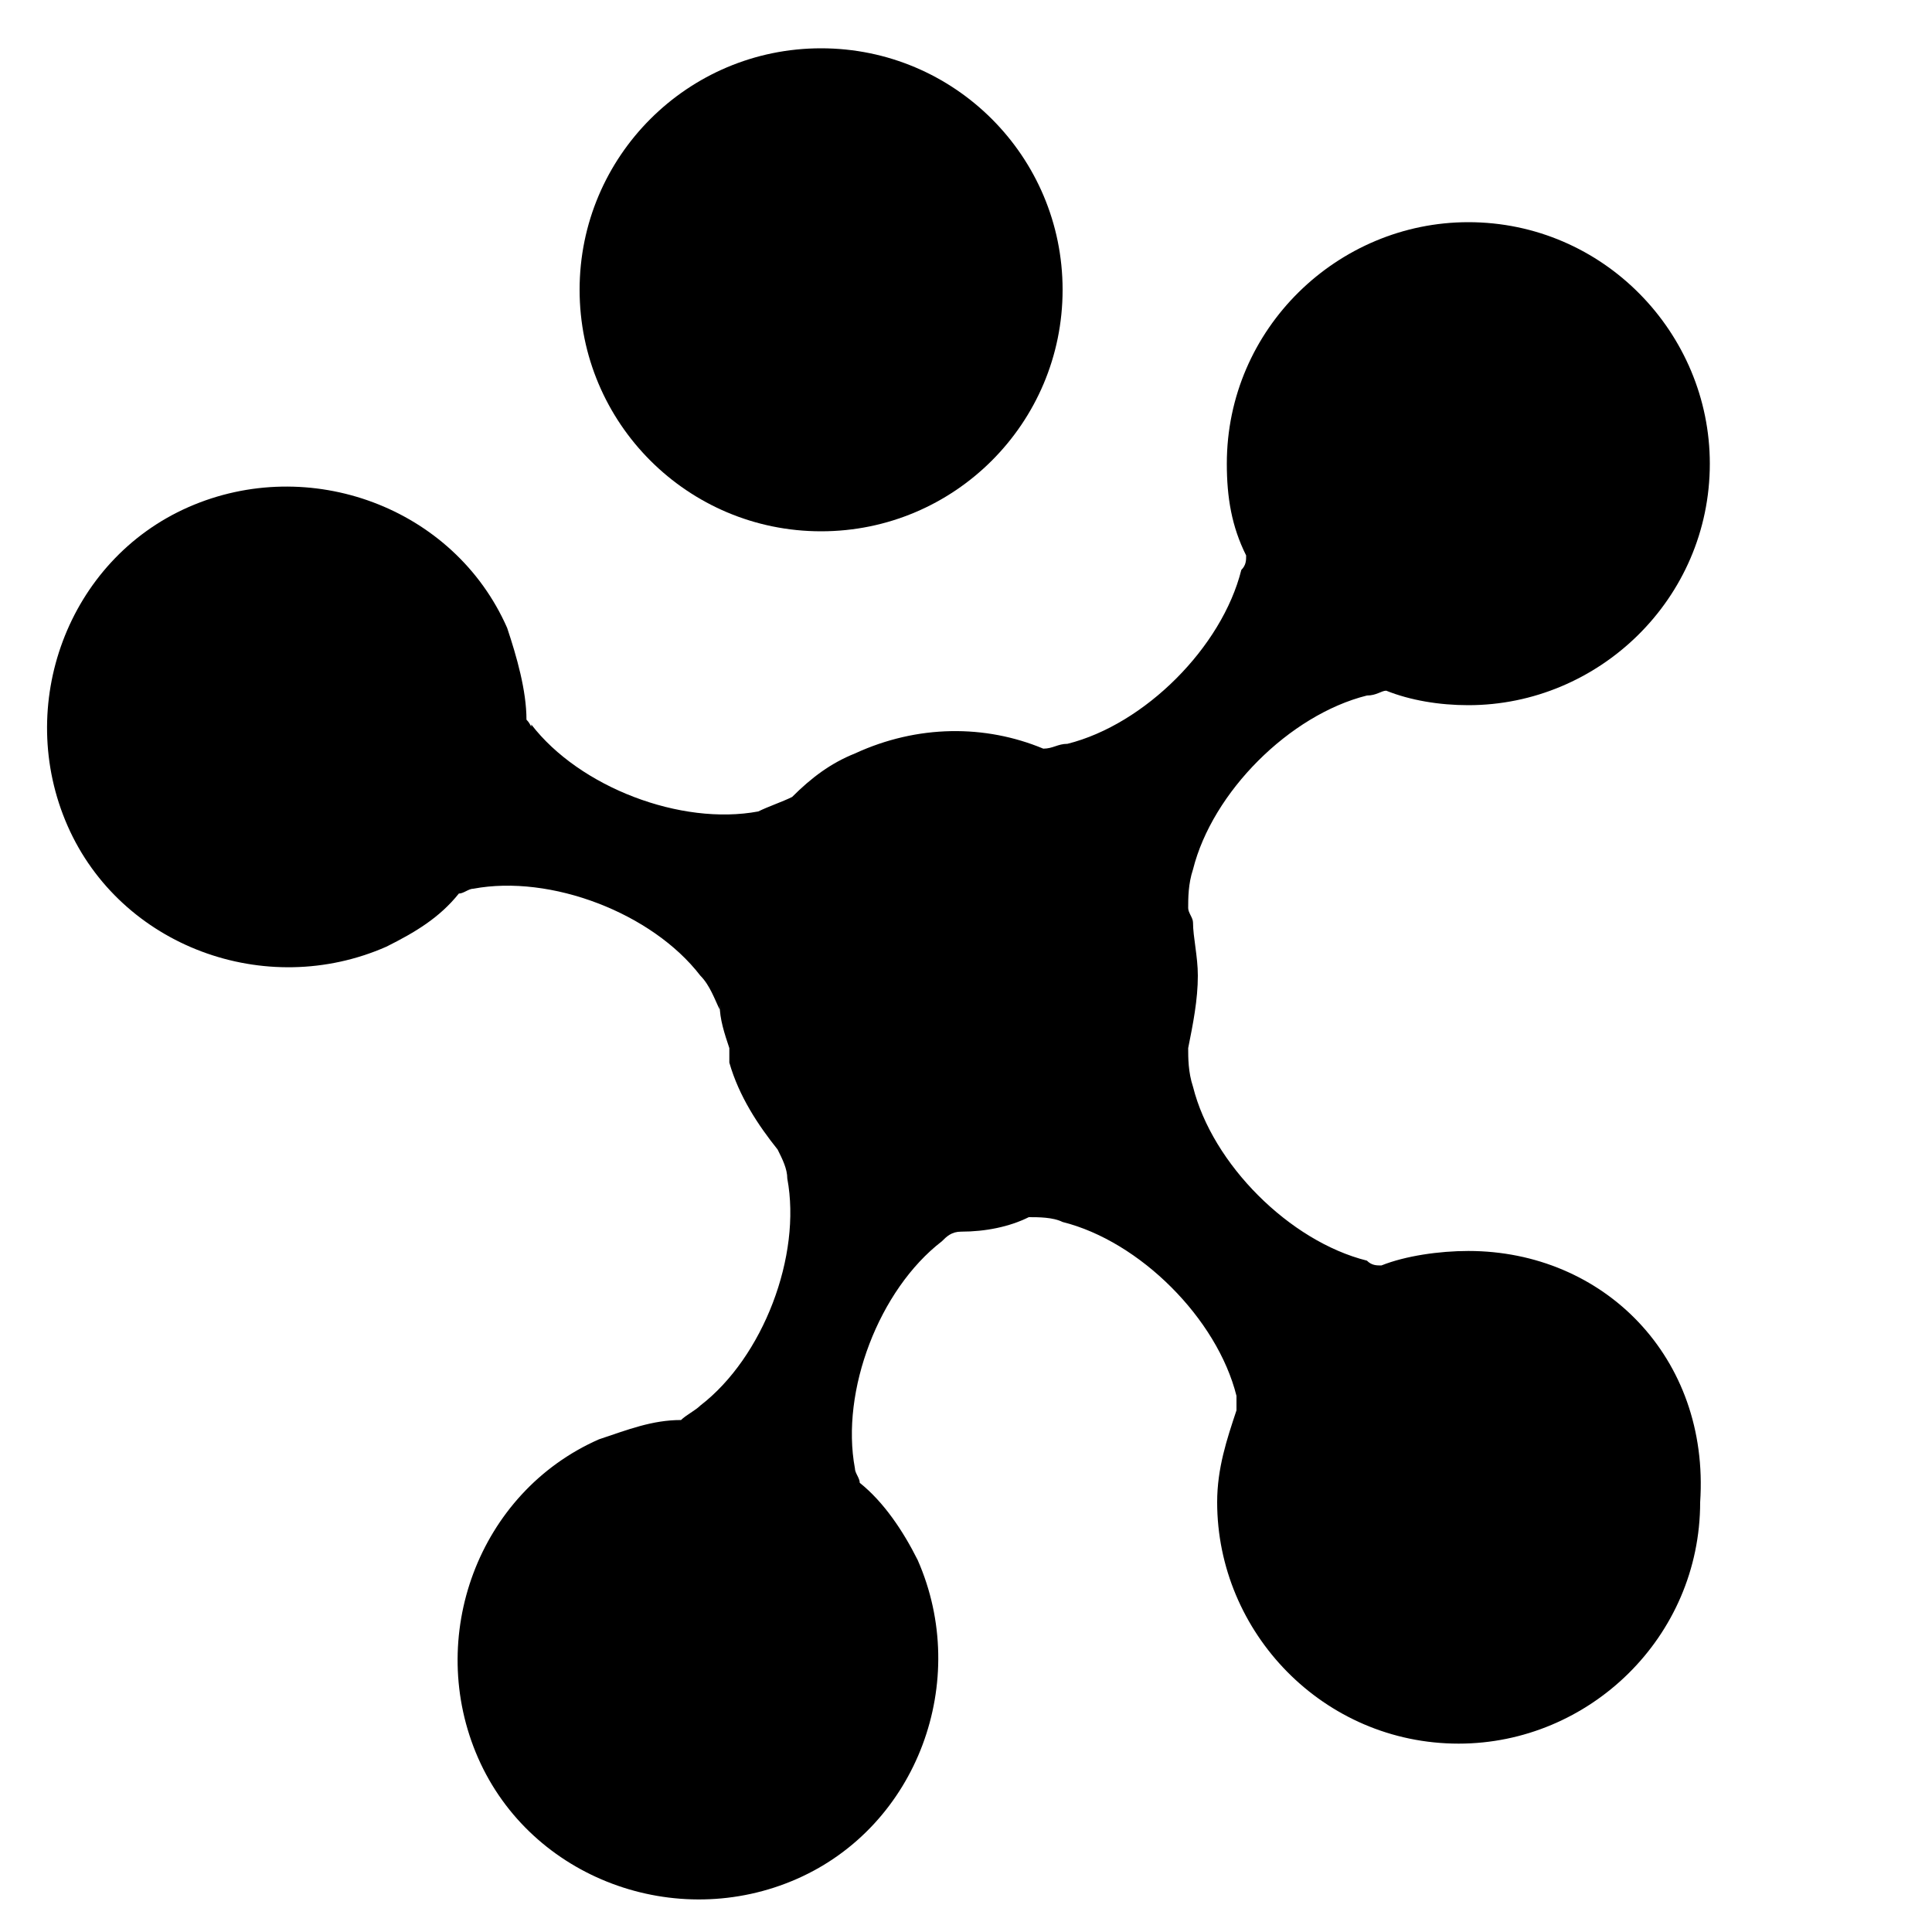
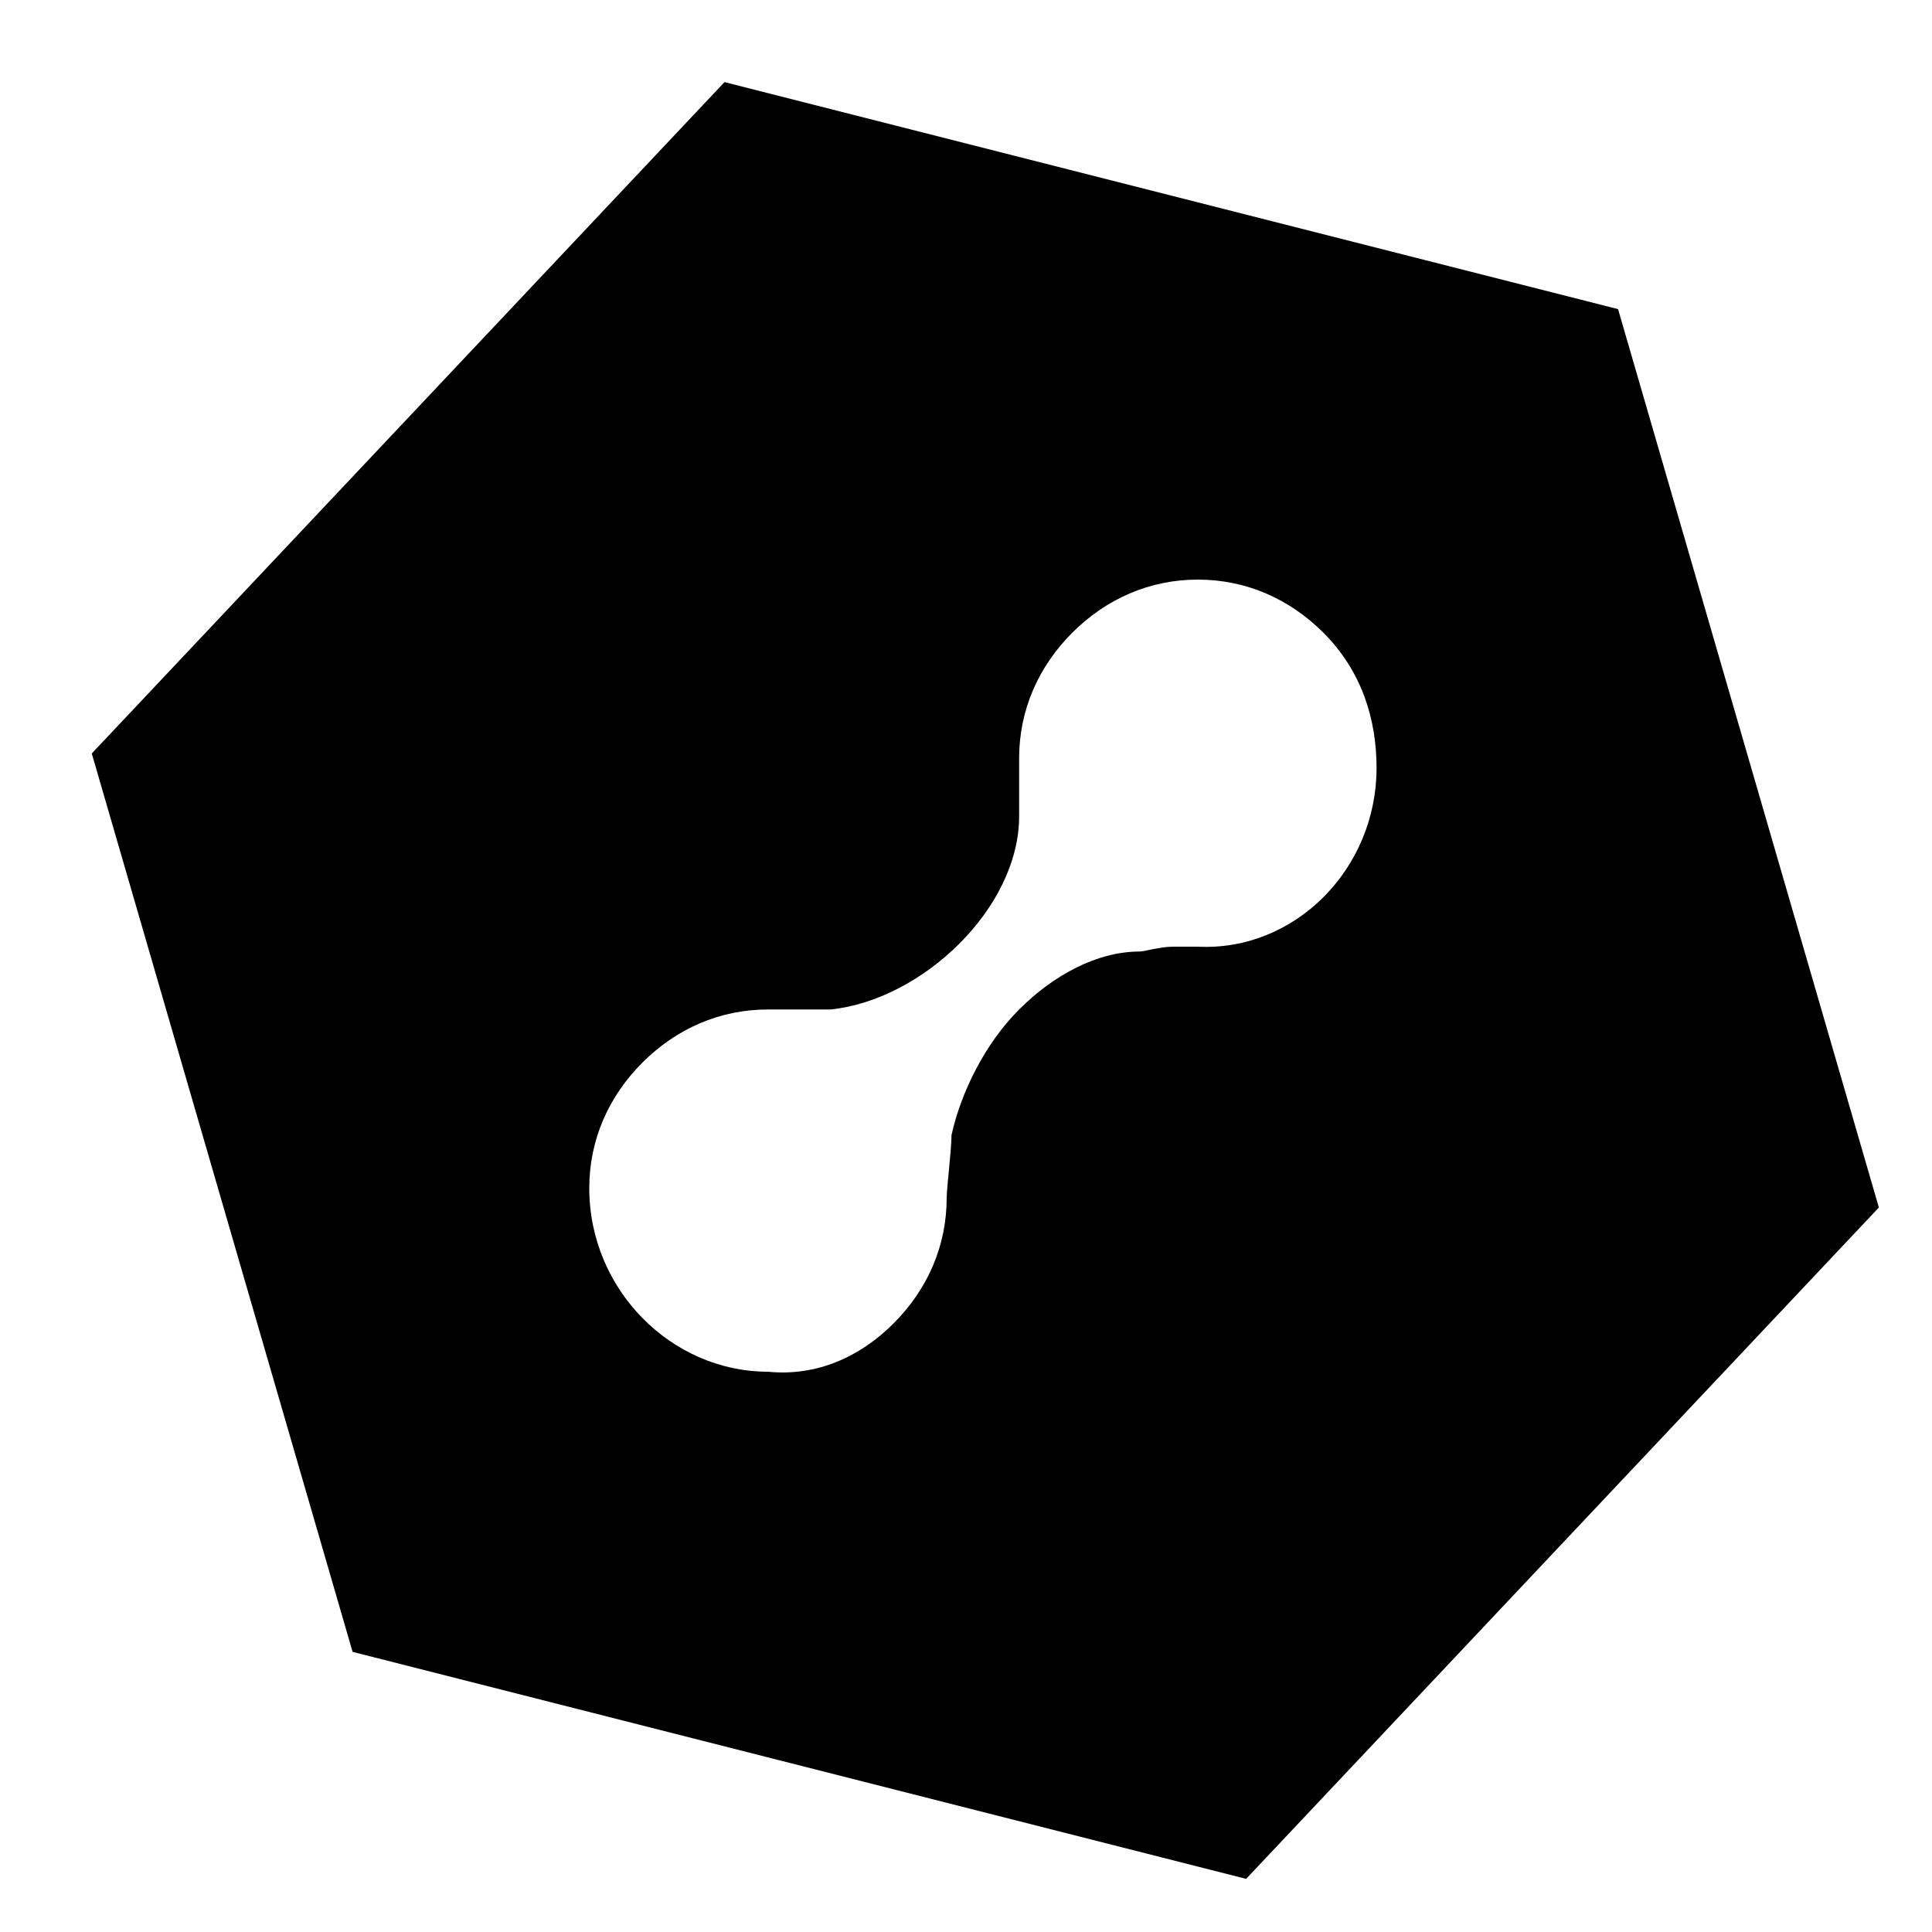
<svg xmlns="http://www.w3.org/2000/svg" version="1.1" id="Layer_1" x="0px" y="0px" viewBox="0 0 40 40" style="enable-background:new 0 0 40 40;" xml:space="preserve">
-   <g>
-     <circle cx="17" cy="6" r="5" />
-     <path d="M30.4,25.9c-0.6,0-1.3,0.1-1.8,0.3c-0.1,0-0.2,0-0.3-0.1c-1.6-0.4-3.2-2-3.6-3.6c-0.1-0.3-0.1-0.6-0.1-0.8   c0.1-0.5,0.2-1,0.2-1.5c0-0.4-0.1-0.8-0.1-1.1l0,0c0-0.1-0.1-0.2-0.1-0.3c0-0.2,0-0.5,0.1-0.8c0.4-1.6,2-3.2,3.6-3.6   c0.2,0,0.3-0.1,0.4-0.1c0.5,0.2,1.1,0.3,1.7,0.3c2.7,0,5-2.2,5-5c0-2.7-2.2-5-5-5c-2.7,0-5,2.2-5,5c0,0.7,0.1,1.3,0.4,1.9   c0,0.1,0,0.2-0.1,0.3c-0.4,1.6-2,3.2-3.6,3.6c-0.2,0-0.3,0.1-0.5,0.1C20.4,15,19,15,17.7,15.6c-0.5,0.2-0.9,0.5-1.3,0.9   c-0.2,0.1-0.5,0.2-0.7,0.3C14.1,17.1,12,16.3,11,15c0,0.1,0,0-0.1-0.1c0-0.6-0.2-1.3-0.4-1.9c-1.1-2.5-4.1-3.6-6.6-2.5   s-3.6,4.1-2.5,6.6s4.1,3.6,6.6,2.5c0.6-0.3,1.1-0.6,1.5-1.1c0.1,0,0.2-0.1,0.3-0.1c1.6-0.3,3.7,0.5,4.7,1.8   c0.2,0.2,0.3,0.5,0.4,0.7v-0.1c0,0.3,0.1,0.6,0.2,0.9c0,0.1,0,0.1,0,0.2c0,0,0,0,0,0.1c0.2,0.7,0.6,1.3,1,1.8   c0.1,0.2,0.2,0.4,0.2,0.6c0.3,1.6-0.5,3.7-1.8,4.7c-0.1,0.1-0.3,0.2-0.4,0.3c-0.6,0-1.1,0.2-1.7,0.4c-2.5,1.1-3.6,4.1-2.5,6.6   s4.1,3.6,6.6,2.5s3.6-4.1,2.5-6.6c-0.3-0.6-0.7-1.2-1.2-1.6c0-0.1-0.1-0.2-0.1-0.3c-0.3-1.6,0.5-3.7,1.8-4.7   c0.1-0.1,0.2-0.2,0.4-0.2c0.5,0,1-0.1,1.4-0.3c0.2,0,0.5,0,0.7,0.1c1.6,0.4,3.2,2,3.6,3.6c0,0.1,0,0.2,0,0.3   c-0.2,0.6-0.4,1.2-0.4,1.9c0,2.7,2.2,5,5,5c2.7,0,5-2.2,5-5C35.4,28.1,33.2,25.9,30.4,25.9z" />
-   </g>
+   <path d="M33.5,6.4L15,1.7L1.9,15.6l5.4,18.6l18.5,4.7L38.9,25L33.5,6.4z M28.5,15.9c0,2.1-1.7,3.8-3.7,3.7c-0.1,0-0.2,0-0.5,0  c-0.3,0-0.6,0.1-0.7,0.1c-0.9,0-1.8,0.5-2.5,1.2c0,0,0,0,0,0c-0.7,0.7-1.2,1.7-1.4,2.6c0,0.3-0.1,1.1-0.1,1.3c0,1-0.4,1.9-1.1,2.6  c-0.7,0.7-1.6,1.1-2.6,1c-2,0-3.7-1.7-3.7-3.8c0-1,0.4-1.9,1.1-2.6c0.7-0.7,1.6-1.1,2.6-1.1c0.1,0,1,0,1.3,0c1.9-0.2,3.9-2.1,3.9-4  c0-0.1,0-0.2,0-0.4c0-0.3,0-0.7,0-0.8c0-1,0.4-1.9,1.1-2.6c0.7-0.7,1.6-1.1,2.6-1.1c1,0,1.9,0.4,2.6,1.1  C28.2,13.9,28.5,14.9,28.5,15.9z" />
</svg>
